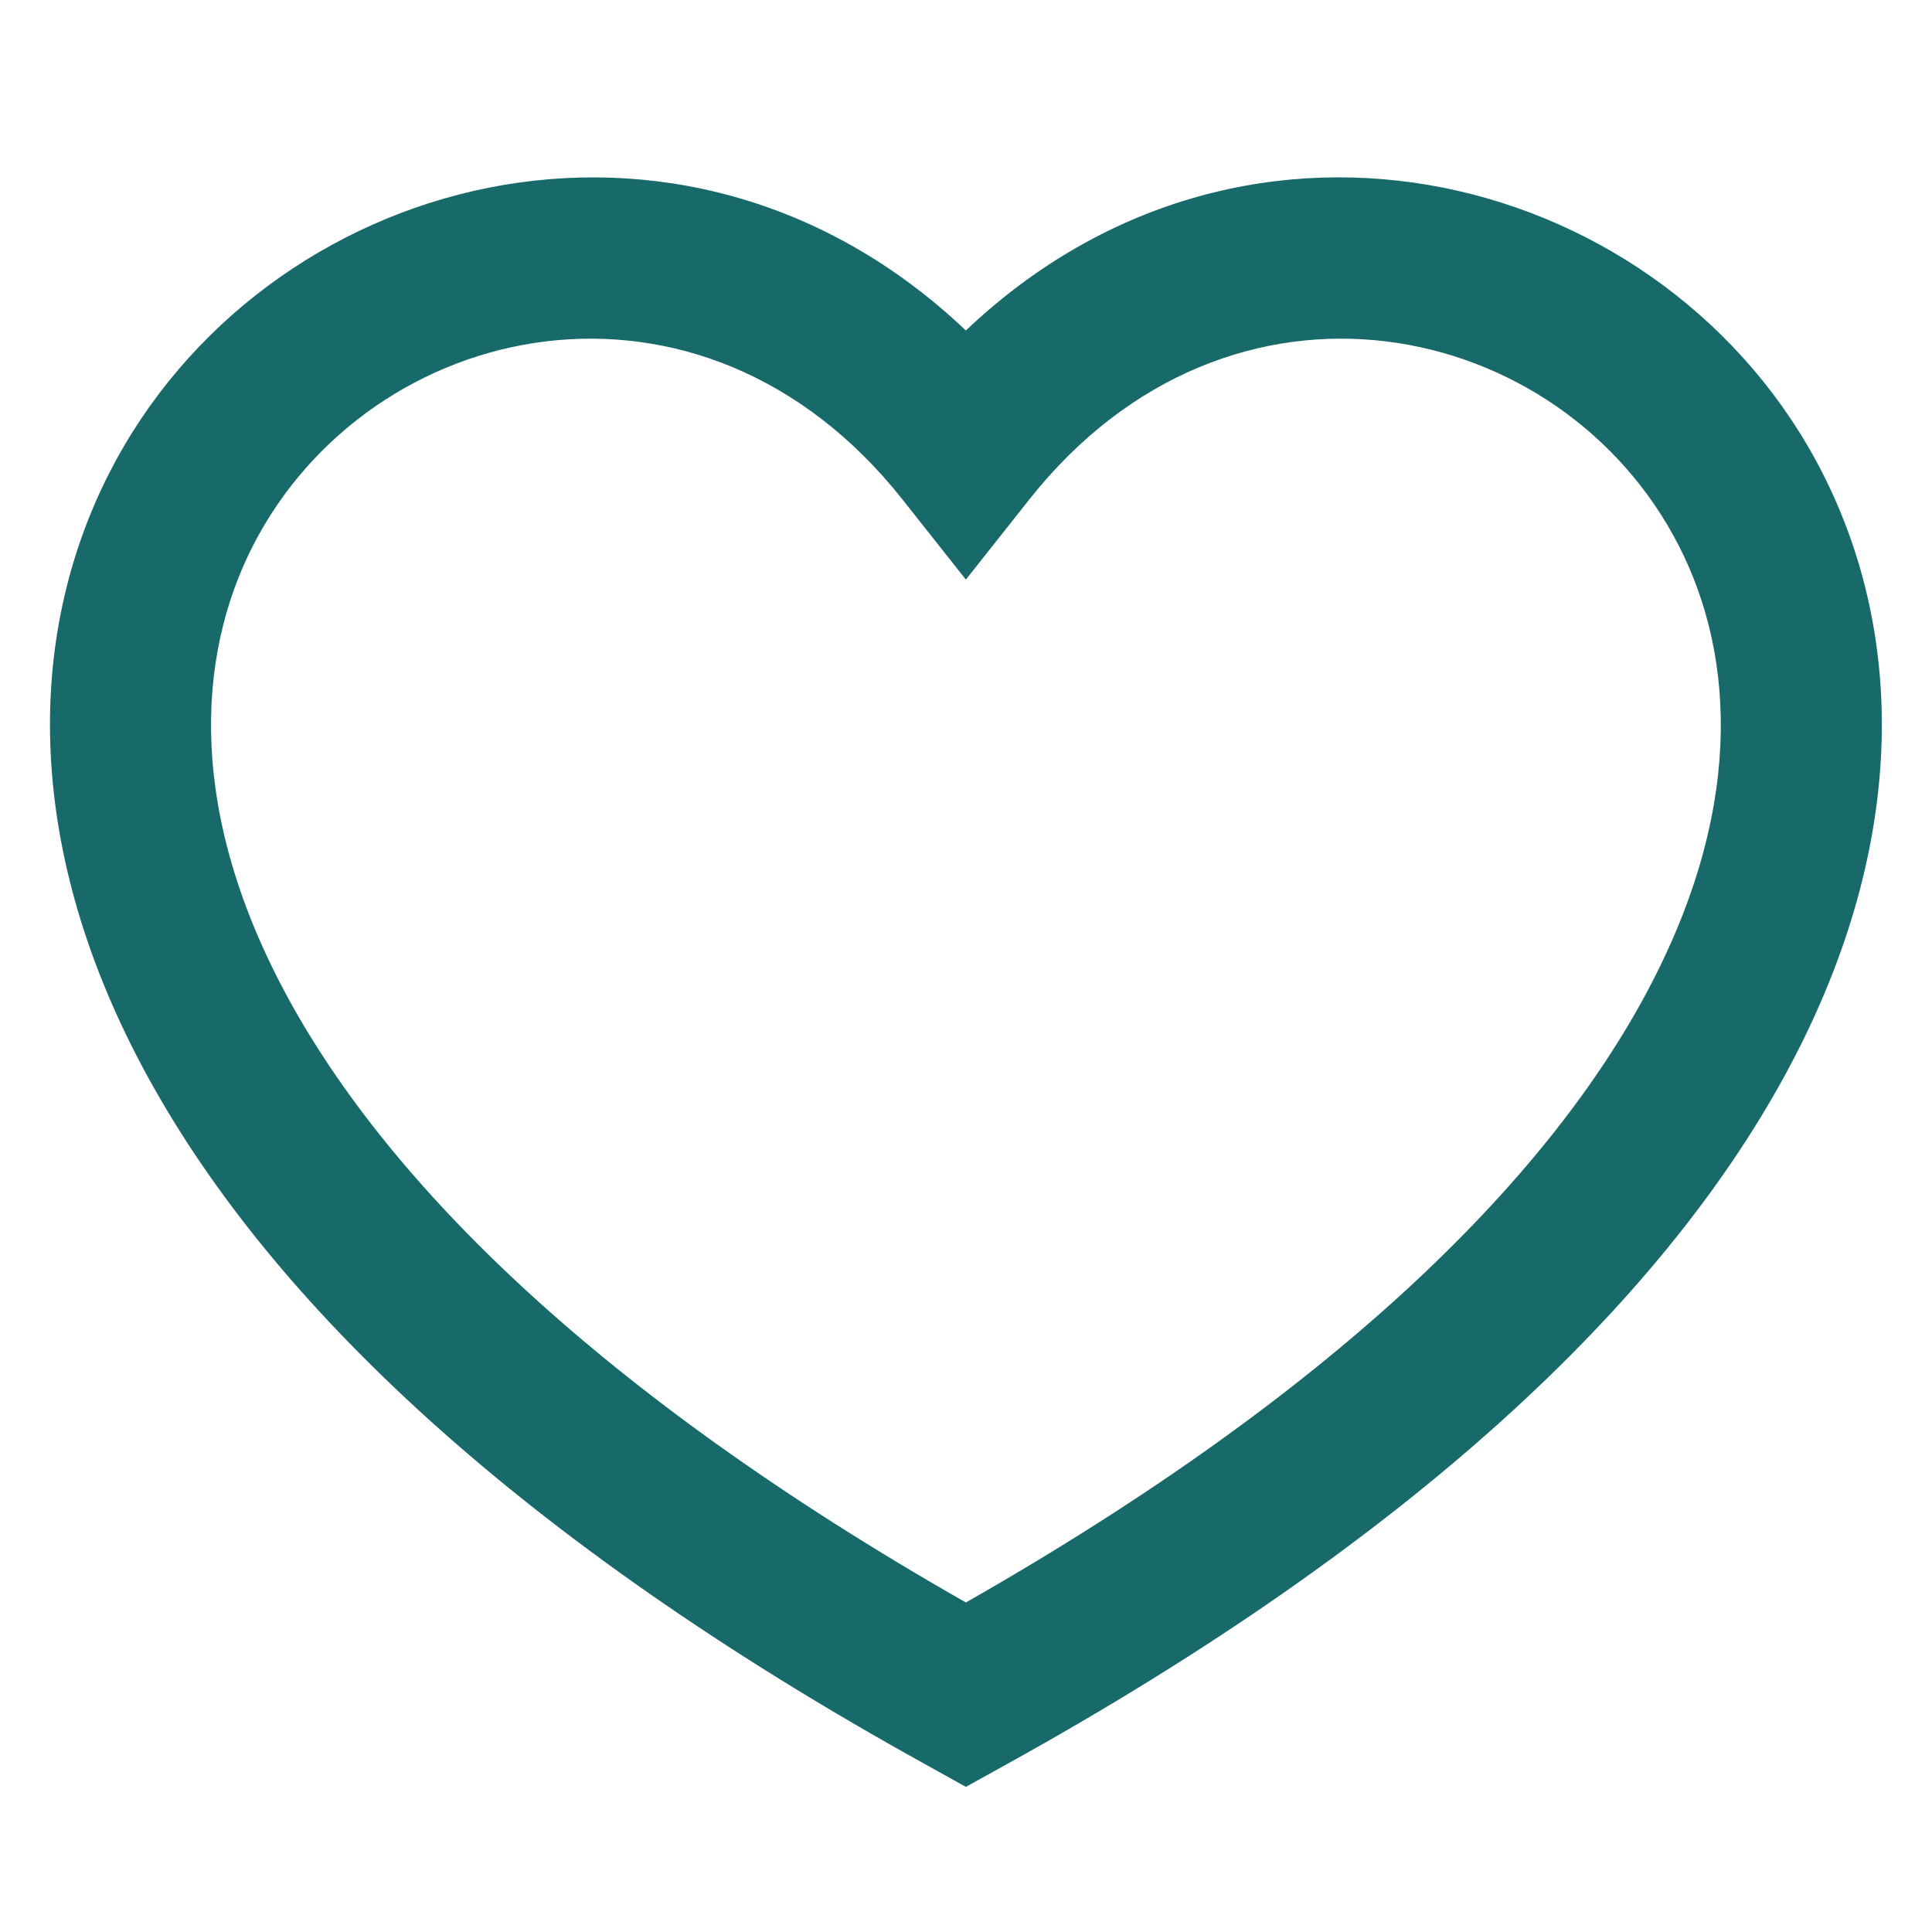
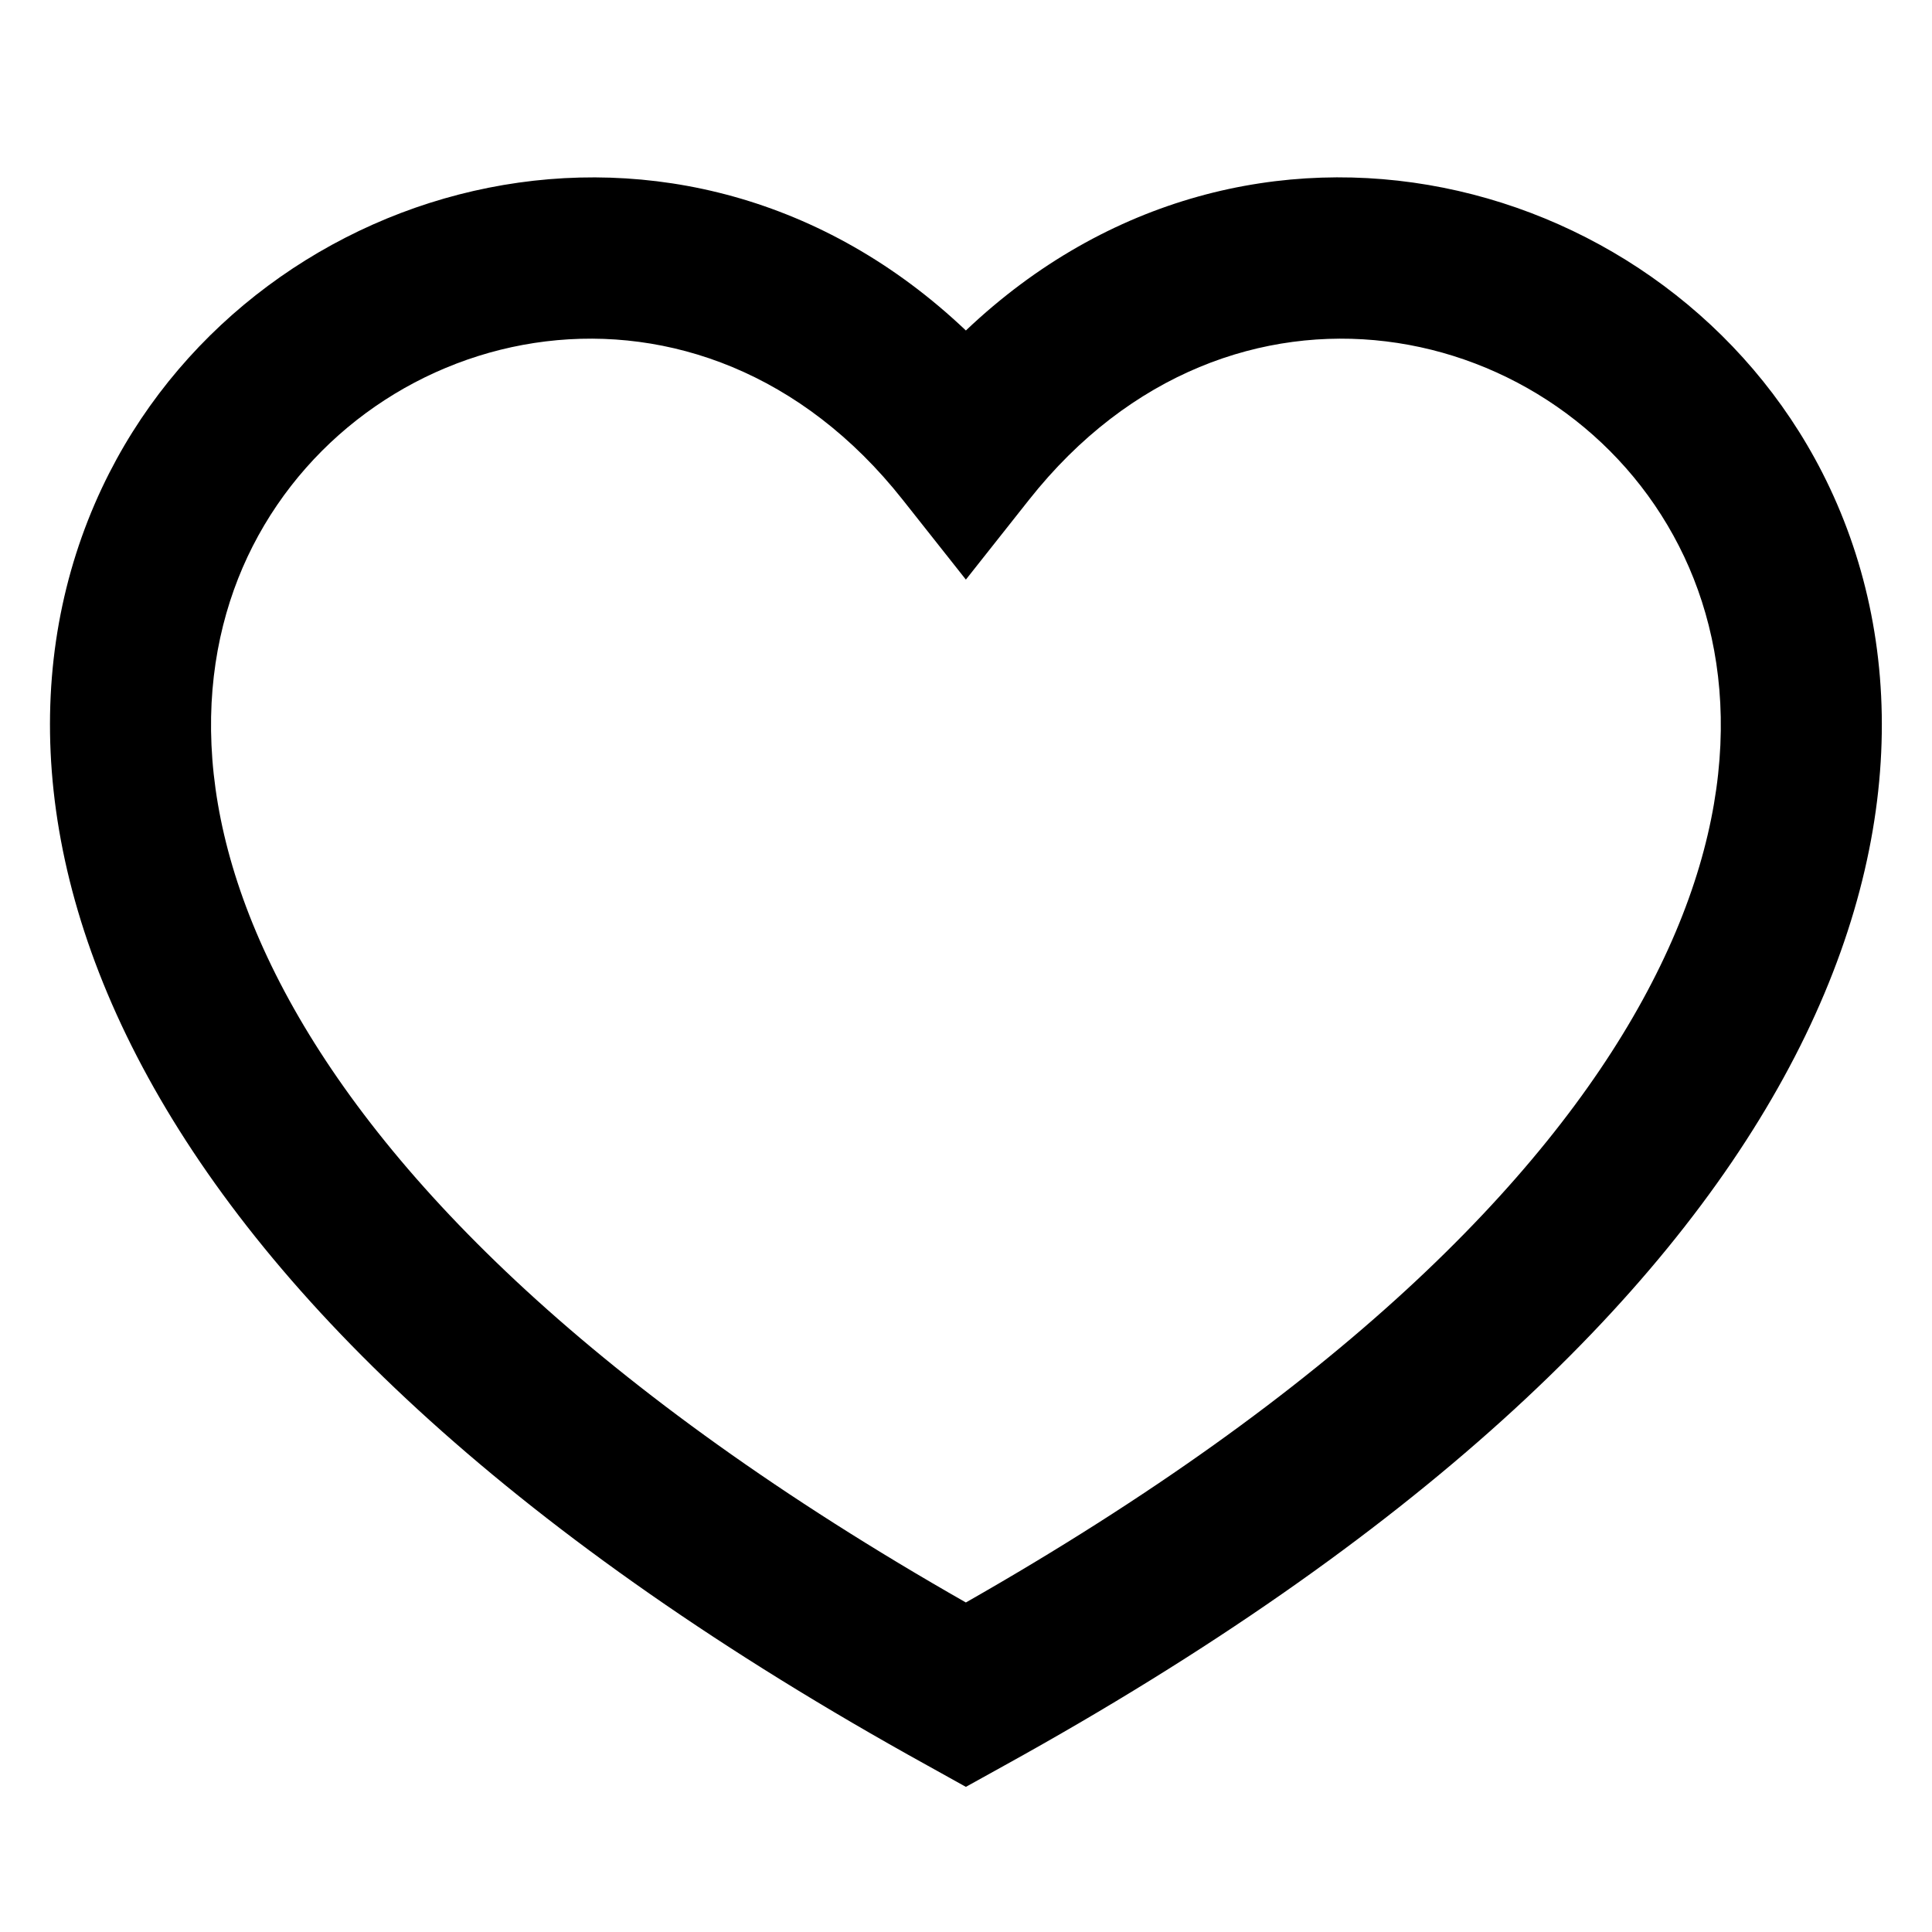
- <svg xmlns="http://www.w3.org/2000/svg" width="16" height="16" viewBox="0 0 16 16" fill="none">
-   <path fill-rule="evenodd" clip-rule="evenodd" d="M7.999 13.271C4.933 11.525 3.223 9.79 2.396 8.284C1.55 6.742 1.624 5.444 2.093 4.523C3.059 2.629 5.804 2.023 7.476 4.139L7.999 4.8L8.522 4.139C10.195 2.023 12.94 2.629 13.905 4.523C14.375 5.444 14.449 6.742 13.602 8.284C12.776 9.79 11.065 11.525 7.999 13.271ZM7.999 2.737C5.646 0.502 2.176 1.426 0.905 3.917C0.208 5.285 0.199 7.052 1.228 8.925C2.247 10.782 4.28 12.742 7.677 14.619L7.999 14.798L8.322 14.619C11.719 12.742 13.752 10.782 14.771 8.925C15.8 7.052 15.79 5.285 15.093 3.917C13.823 1.425 10.352 0.502 7.999 2.737Z" fill="#17696A" />
+ <svg xmlns="http://www.w3.org/2000/svg" width="16" height="16" viewBox="0 0 16 16">
+   <path fill-rule="evenodd" clip-rule="evenodd" d="M7.999 13.271C4.933 11.525 3.223 9.79 2.396 8.284C1.55 6.742 1.624 5.444 2.093 4.523C3.059 2.629 5.804 2.023 7.476 4.139L7.999 4.8L8.522 4.139C10.195 2.023 12.94 2.629 13.905 4.523C14.375 5.444 14.449 6.742 13.602 8.284C12.776 9.79 11.065 11.525 7.999 13.271ZM7.999 2.737C5.646 0.502 2.176 1.426 0.905 3.917C0.208 5.285 0.199 7.052 1.228 8.925C2.247 10.782 4.28 12.742 7.677 14.619L7.999 14.798L8.322 14.619C11.719 12.742 13.752 10.782 14.771 8.925C15.8 7.052 15.79 5.285 15.093 3.917C13.823 1.425 10.352 0.502 7.999 2.737Z" />
</svg>
